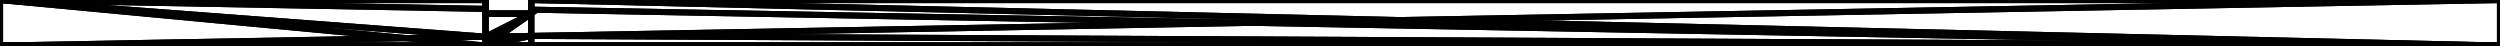
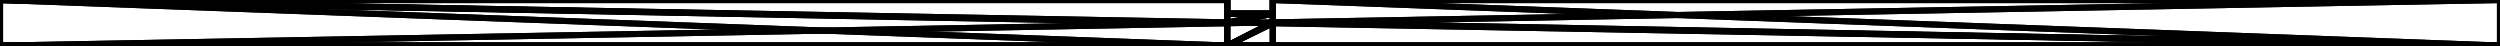
<svg xmlns="http://www.w3.org/2000/svg" baseProfile="tiny" height="0.75 mm" width="41.125 mm" viewBox="0 0 41.125 0.75" version="1.1" stroke="black" stroke-width=".1" fill="none">
-   <path d="M7.987 0.604 L0 0.75 L7.987 0.75 z" />
-   <path d="M7.987 0.604 L7.987 0 L0 0 z" />
-   <path d="M7.987 0.604 L0 0 L0 0.75 z" />
-   <path d="M8.738 0.591 L8.738 0.75 L41.125 0.75 z" />
-   <path d="M8.738 0.591 L41.125 0.75 L41.125 0 z" />
-   <path d="M8.738 0.591 L41.125 0 L8.738 0 z" />
-   <path d="M8.738 0.591 L7.987 0.604 L7.987 0.75 z" />
-   <path d="M8.738 0.591 L7.987 0.75 L8.738 0.75 z" />
-   <path d="M8.738 0.225 L7.987 0.225 L7.987 0.604 z" />
-   <path d="M8.738 0.225 L7.987 0.604 L8.738 0.591 z" />
+   <path d="M20.188 0.382 L0 0.75 L20.188 0.75 z" />
+   <path d="M20.188 0.382 L20.188 0 L0 0 z" />
+   <path d="M20.188 0.382 L0 0 L0 0.75 z" />
+   <path d="M20.938 0.368 L20.938 0.75 L41.125 0.75 z" />
+   <path d="M20.938 0.368 L41.125 0.75 L41.125 0 z" />
+   <path d="M20.938 0.368 L41.125 0 L20.938 0 z" />
+   <path d="M20.938 0.368 L20.188 0.382 L20.188 0.75 z" />
+   <path d="M20.938 0.368 L20.188 0.75 L20.938 0.75 z" />
+   <path d="M20.938 0.225 L20.188 0.225 L20.188 0.382 z" />
+   <path d="M20.938 0.225 L20.188 0.382 L20.938 0.368 z" />
  <path d="M0 0.75 L0 0 L0 0.75 z" />
  <path d="M0 0.75 L0 0 L0 0 z" />
-   <path d="M0 0 L7.987 0.146 L7.987 0.75 z" />
-   <path d="M0 0 L7.987 0.75 L0 0.75 z" />
-   <path d="M7.987 0.146 L0 0 L7.987 0 z" />
-   <path d="M8.738 0.159 L41.125 0.75 L8.738 0.75 z" />
-   <path d="M8.738 0 L41.125 0 L41.125 0.75 z" />
-   <path d="M8.738 0 L41.125 0.75 L8.738 0.159 z" />
-   <path d="M8.738 0.225 L8.738 0.75 L7.987 0.75 z" />
-   <path d="M8.738 0.225 L7.987 0.75 L7.987 0.225 z" />
+   <path d="M0 0 L20.188 0.368 L20.188 0.75 z" />
+   <path d="M0 0 L20.188 0.75 L0 0.75 z" />
+   <path d="M20.188 0.368 L0 0 L20.188 0 z" />
+   <path d="M20.938 0.382 L41.125 0.75 L20.938 0.75 z" />
+   <path d="M20.938 0 L41.125 0 L41.125 0.75 z" />
+   <path d="M20.938 0 L41.125 0.75 L20.938 0.382 z" />
+   <path d="M20.938 0.382 L20.938 0.75 L20.188 0.75 z" />
+   <path d="M20.938 0.382 L20.188 0.75 L20.188 0.368 z" />
+   <path d="M20.938 0.225 L20.938 0.382 L20.188 0.368 z" />
+   <path d="M20.938 0.225 L20.188 0.368 L20.188 0.225 z" />
  <path d="M41.125 0.75 L41.125 0 L41.125 0.75 z" />
  <path d="M41.125 0.75 L41.125 0 L41.125 0 z" />
-   <path d="M7.987 0 L0 0 L0 0 z" />
-   <path d="M7.987 0 L0 0 L7.987 0 z" />
-   <path d="M7.987 0 L0 0 L7.987 0 z" />
-   <path d="M8.738 0 L41.125 0 L8.738 0 z" />
-   <path d="M8.738 0 L41.125 0 L41.125 0 z" />
-   <path d="M8.738 0 L41.125 0 L8.738 0 z" />
-   <path d="M7.987 0.75 L0 0.75 L0 0.75 z" />
-   <path d="M7.987 0.75 L0 0.75 L7.987 0.75 z" />
-   <path d="M7.987 0.75 L0 0.75 L7.987 0.75 z" />
-   <path d="M8.738 0.75 L41.125 0.75 L8.738 0.75 z" />
-   <path d="M8.738 0.75 L41.125 0.75 L41.125 0.75 z" />
-   <path d="M8.738 0.75 L41.125 0.75 L8.738 0.75 z" />
-   <path d="M7.987 0.75 L8.738 0.75 L8.738 0.75 z" />
-   <path d="M7.987 0.75 L8.738 0.75 L7.987 0.75 z" />
-   <path d="M7.987 0.75 L8.738 0.75 L8.738 0.75 z" />
-   <path d="M7.987 0.75 L8.738 0.75 L7.987 0.75 z" />
-   <path d="M7.987 0.225 L7.987 0.224 L7.987 0 z" />
-   <path d="M7.987 0.225 L7.987 0 L7.987 0 z" />
-   <path d="M7.987 0.225 L7.987 0 L7.987 0.225 z" />
-   <path d="M7.987 0 L7.987 0.224 L7.987 0 z" />
-   <path d="M8.738 0 L8.738 0.225 L8.738 0.225 z" />
-   <path d="M8.738 0 L8.738 0.225 L8.738 0.224 z" />
-   <path d="M8.738 0 L8.738 0.224 L8.738 0 z" />
-   <path d="M8.738 0 L8.738 0.224 L8.738 0 z" />
-   <path d="M8.735 0.225 L7.99 0.225 L7.987 0.225 z" />
-   <path d="M8.735 0.225 L7.987 0.225 L7.987 0.225 z" />
-   <path d="M7.99 0.225 L8.735 0.225 L8.738 0.225 z" />
-   <path d="M7.99 0.225 L8.738 0.225 L8.738 0.225 z" />
+   <path d="M20.188 0 L0 0 L0 0 z" />
+   <path d="M20.188 0 L0 0 L20.188 0 z" />
+   <path d="M20.188 0 L0 0 L20.188 0 z" />
+   <path d="M20.938 0 L41.125 0 L20.938 0 z" />
+   <path d="M20.938 0 L41.125 0 L41.125 0 z" />
+   <path d="M20.938 0 L41.125 0 L20.938 0 z" />
+   <path d="M20.188 0.75 L0 0.75 L0 0.75 z" />
+   <path d="M20.188 0.75 L0 0.75 L20.188 0.75 z" />
+   <path d="M20.188 0.75 L0 0.75 L20.188 0.75 z" />
+   <path d="M20.938 0.75 L41.125 0.75 L20.938 0.75 z" />
+   <path d="M20.938 0.75 L41.125 0.75 L41.125 0.75 z" />
+   <path d="M20.938 0.75 L41.125 0.75 L20.938 0.75 z" />
+   <path d="M20.188 0.75 L20.938 0.75 L20.938 0.75 z" />
+   <path d="M20.188 0.75 L20.938 0.75 L20.188 0.75 z" />
+   <path d="M20.188 0.75 L20.938 0.75 L20.938 0.75 z" />
+   <path d="M20.188 0.75 L20.938 0.75 L20.188 0.75 z" />
+   <path d="M20.188 0.225 L20.188 0.224 L20.188 0 z" />
+   <path d="M20.188 0.225 L20.188 0 L20.188 0 z" />
+   <path d="M20.188 0.225 L20.188 0 L20.188 0.225 z" />
+   <path d="M20.188 0 L20.188 0.224 L20.188 0 z" />
+   <path d="M20.938 0 L20.938 0.225 L20.938 0.225 z" />
+   <path d="M20.938 0 L20.938 0.225 L20.938 0.224 z" />
+   <path d="M20.938 0 L20.938 0.224 L20.938 0 z" />
+   <path d="M20.938 0 L20.938 0.224 L20.938 0 z" />
+   <path d="M20.935 0.225 L20.19 0.225 L20.188 0.225 z" />
+   <path d="M20.935 0.225 L20.188 0.225 L20.188 0.225 z" />
+   <path d="M20.19 0.225 L20.935 0.225 L20.938 0.225 z" />
+   <path d="M20.19 0.225 L20.938 0.225 L20.938 0.225 z" />
</svg>
